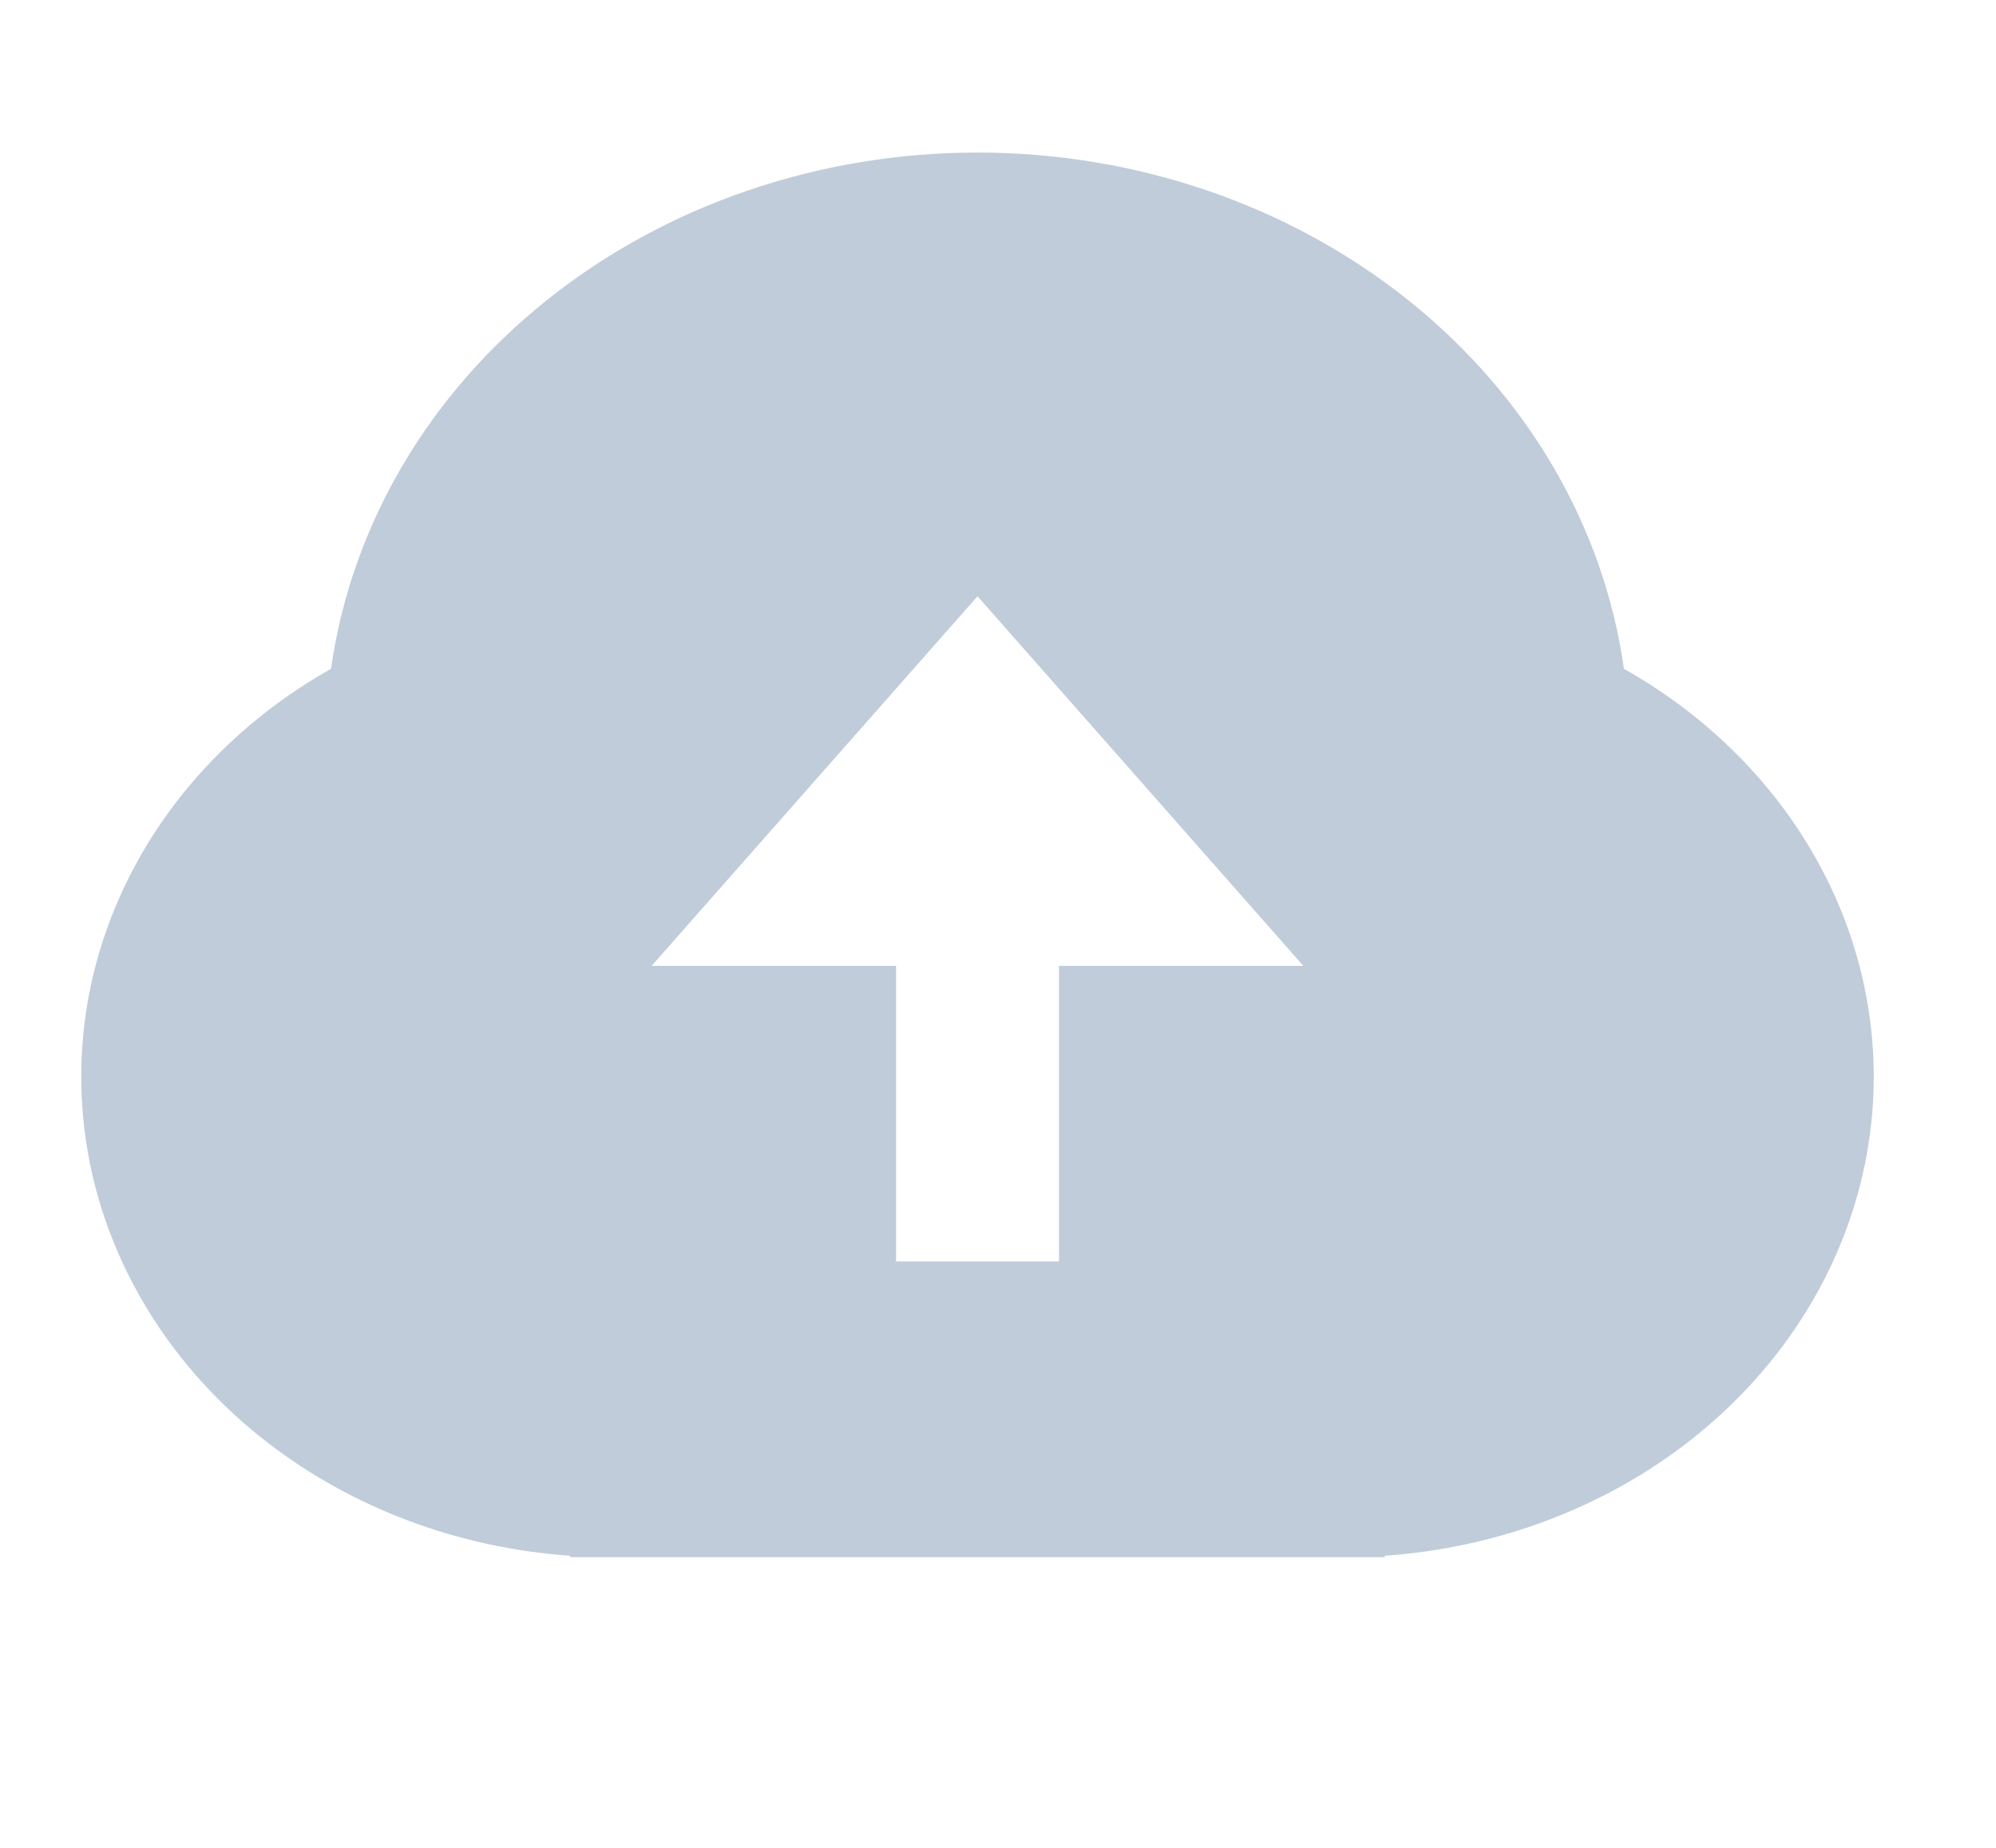
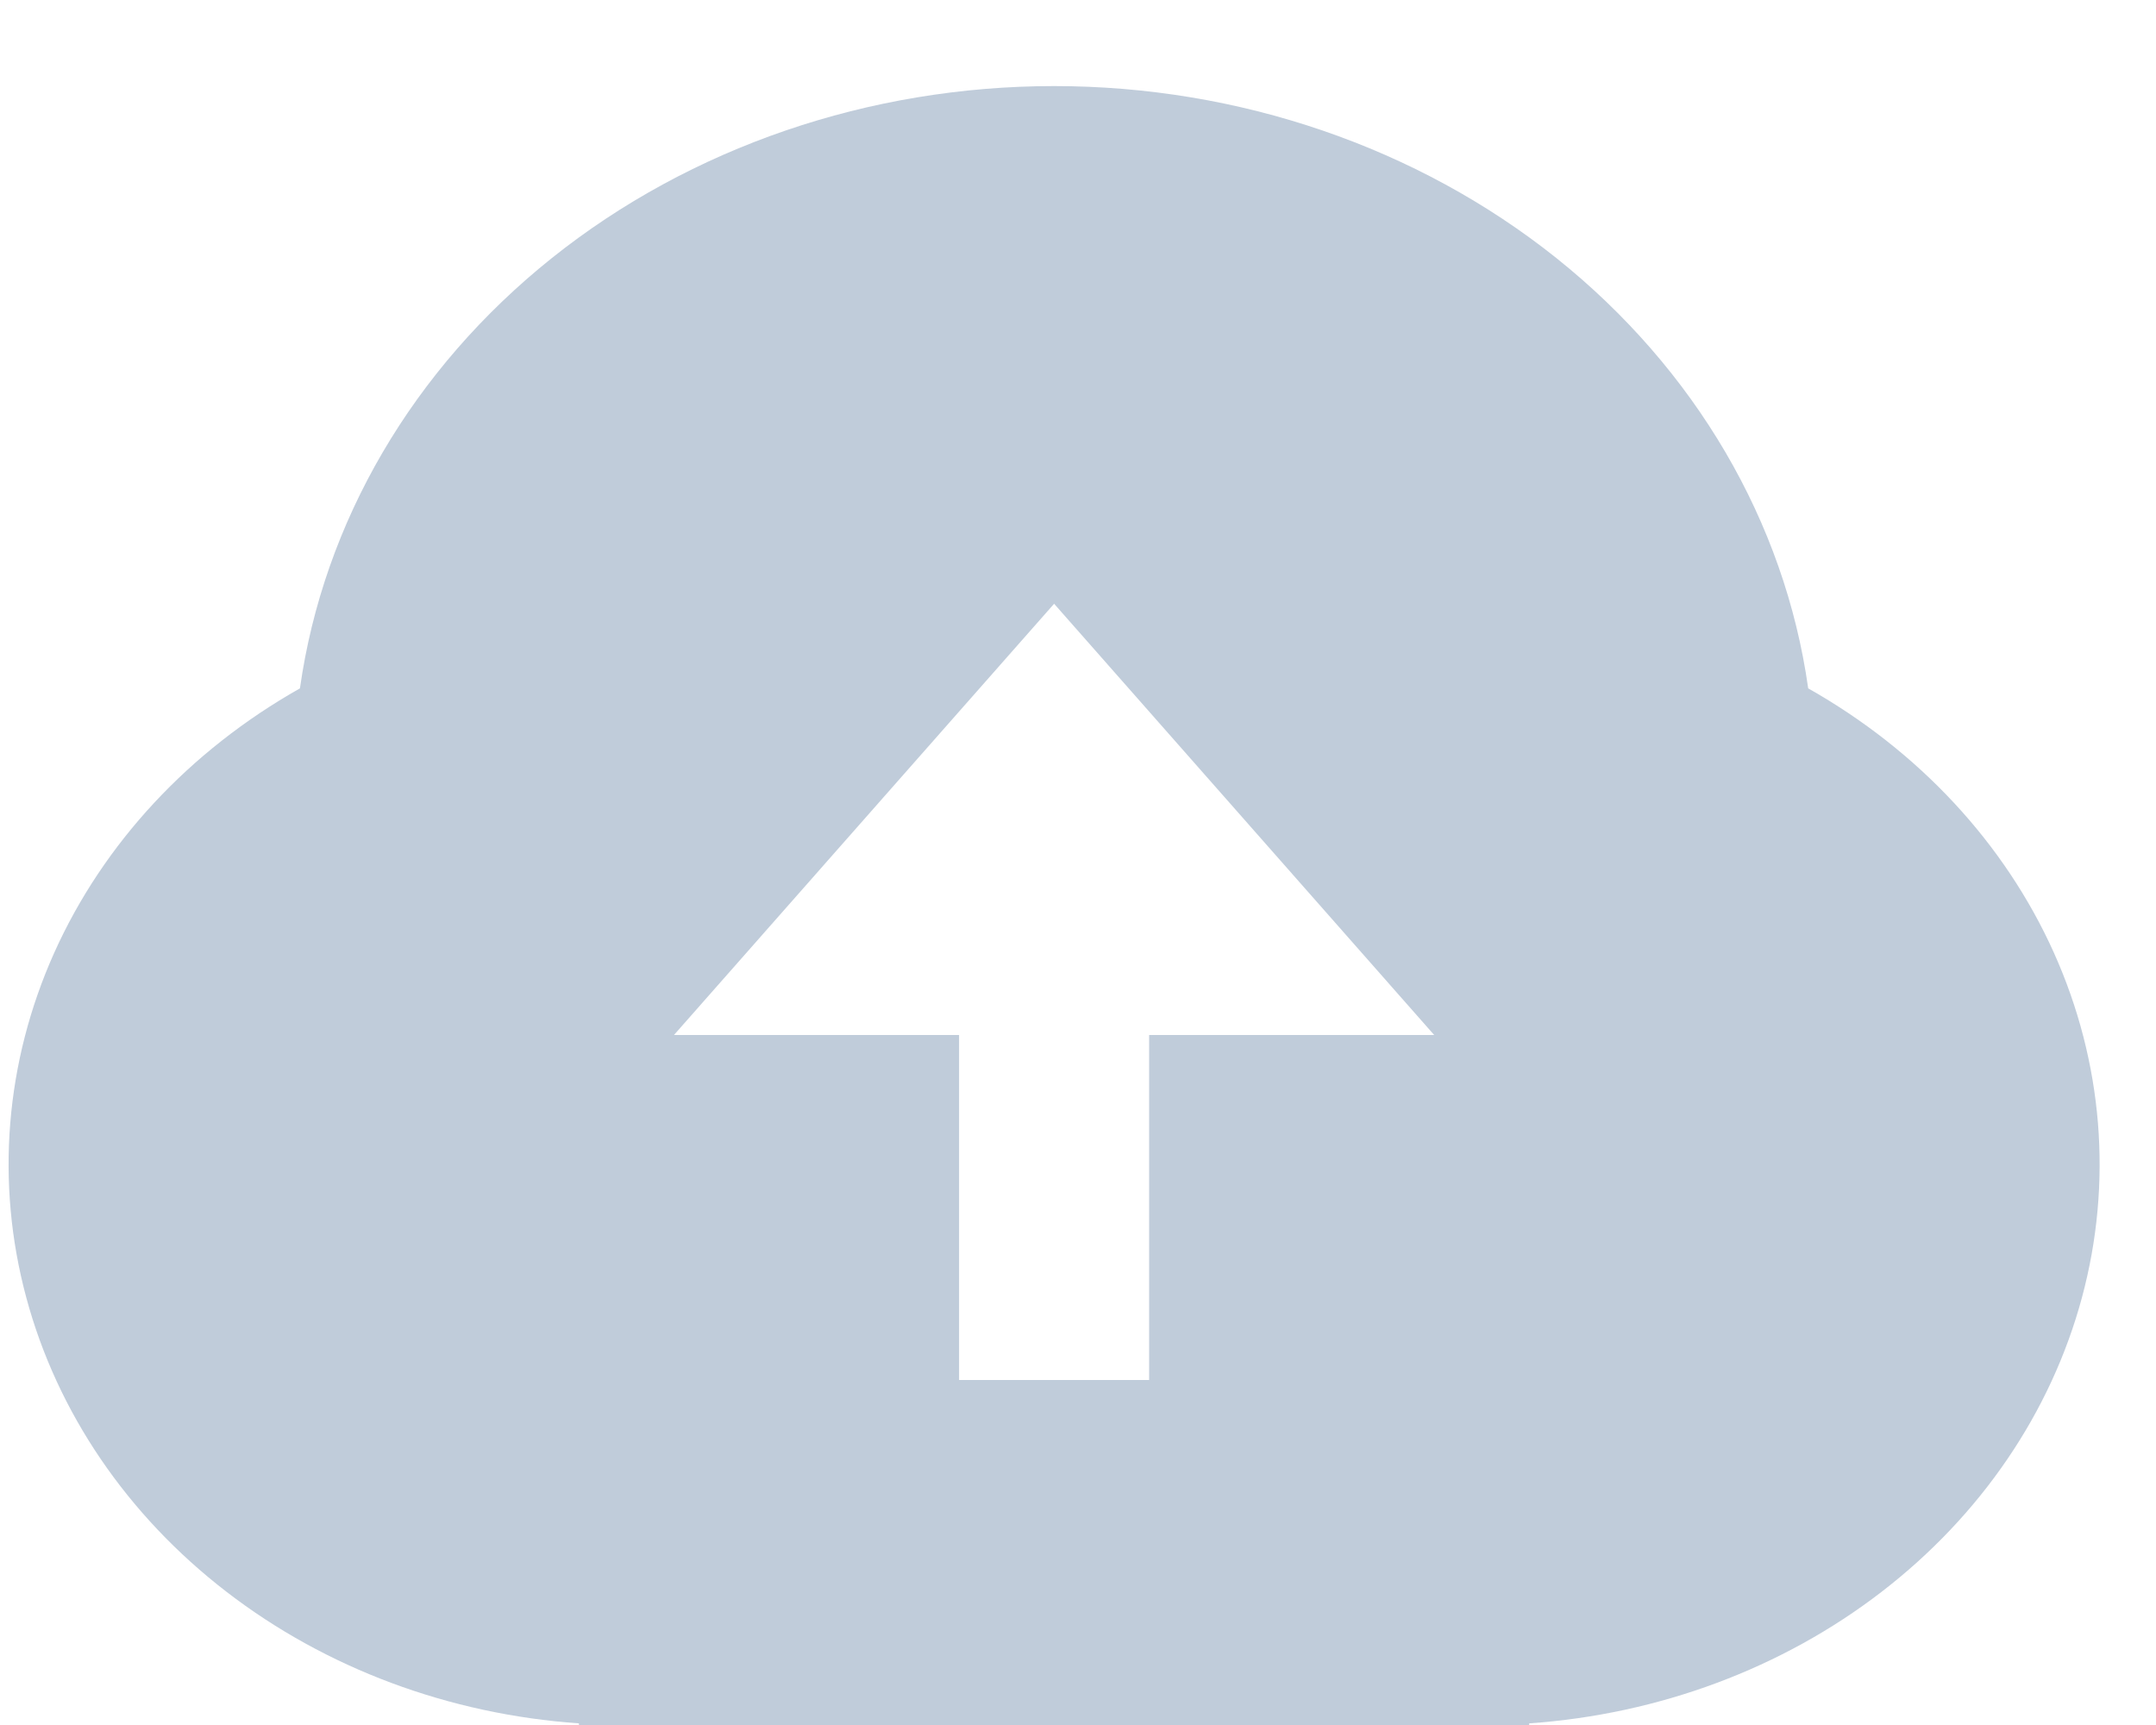
- <svg xmlns="http://www.w3.org/2000/svg" width="27" height="25" viewBox="0 0 27 25" fill="none">
-   <path d="M7.713 21.048C6.208 20.943 4.778 20.409 3.627 19.523C2.476 18.636 1.663 17.442 1.304 16.111C0.946 14.781 1.059 13.381 1.629 12.113C2.199 10.844 3.196 9.771 4.478 9.048C4.751 7.118 5.789 5.344 7.399 4.059C9.008 2.773 11.079 2.064 13.223 2.064C15.367 2.064 17.437 2.773 19.047 4.059C20.656 5.344 21.695 7.118 21.967 9.048C23.249 9.771 24.246 10.844 24.816 12.113C25.386 13.381 25.5 14.781 25.141 16.111C24.782 17.442 23.969 18.636 22.818 19.523C21.667 20.409 20.237 20.943 18.732 21.048V21.067H7.713V21.048ZM14.325 13.067H17.63L13.223 8.067L8.815 13.067H12.121V17.067H14.325V13.067Z" fill="#C0CCDA" />
+ <svg xmlns="http://www.w3.org/2000/svg" width="25" height="20" viewBox="0 0 25 20" fill="none">
+   <path d="M6.713 19.981C5.208 19.876 3.778 19.343 2.627 18.456C1.476 17.57 0.663 16.376 0.305 15.045C-0.054 13.714 0.06 12.315 0.629 11.046C1.199 9.778 2.196 8.705 3.478 7.981C3.751 6.051 4.789 4.278 6.399 2.992C8.008 1.707 10.079 0.998 12.223 0.998C14.367 0.998 16.437 1.707 18.047 2.992C19.656 4.278 20.695 6.051 20.967 7.981C22.249 8.705 23.246 9.778 23.816 11.046C24.386 12.315 24.5 13.714 24.141 15.045C23.782 16.376 22.969 17.57 21.818 18.456C20.667 19.343 19.237 19.876 17.732 19.981V20H6.713V19.981ZM13.325 12H16.63L12.223 7L7.815 12H11.121V16H13.325V12Z" fill="#C0CCDA" />
</svg>
